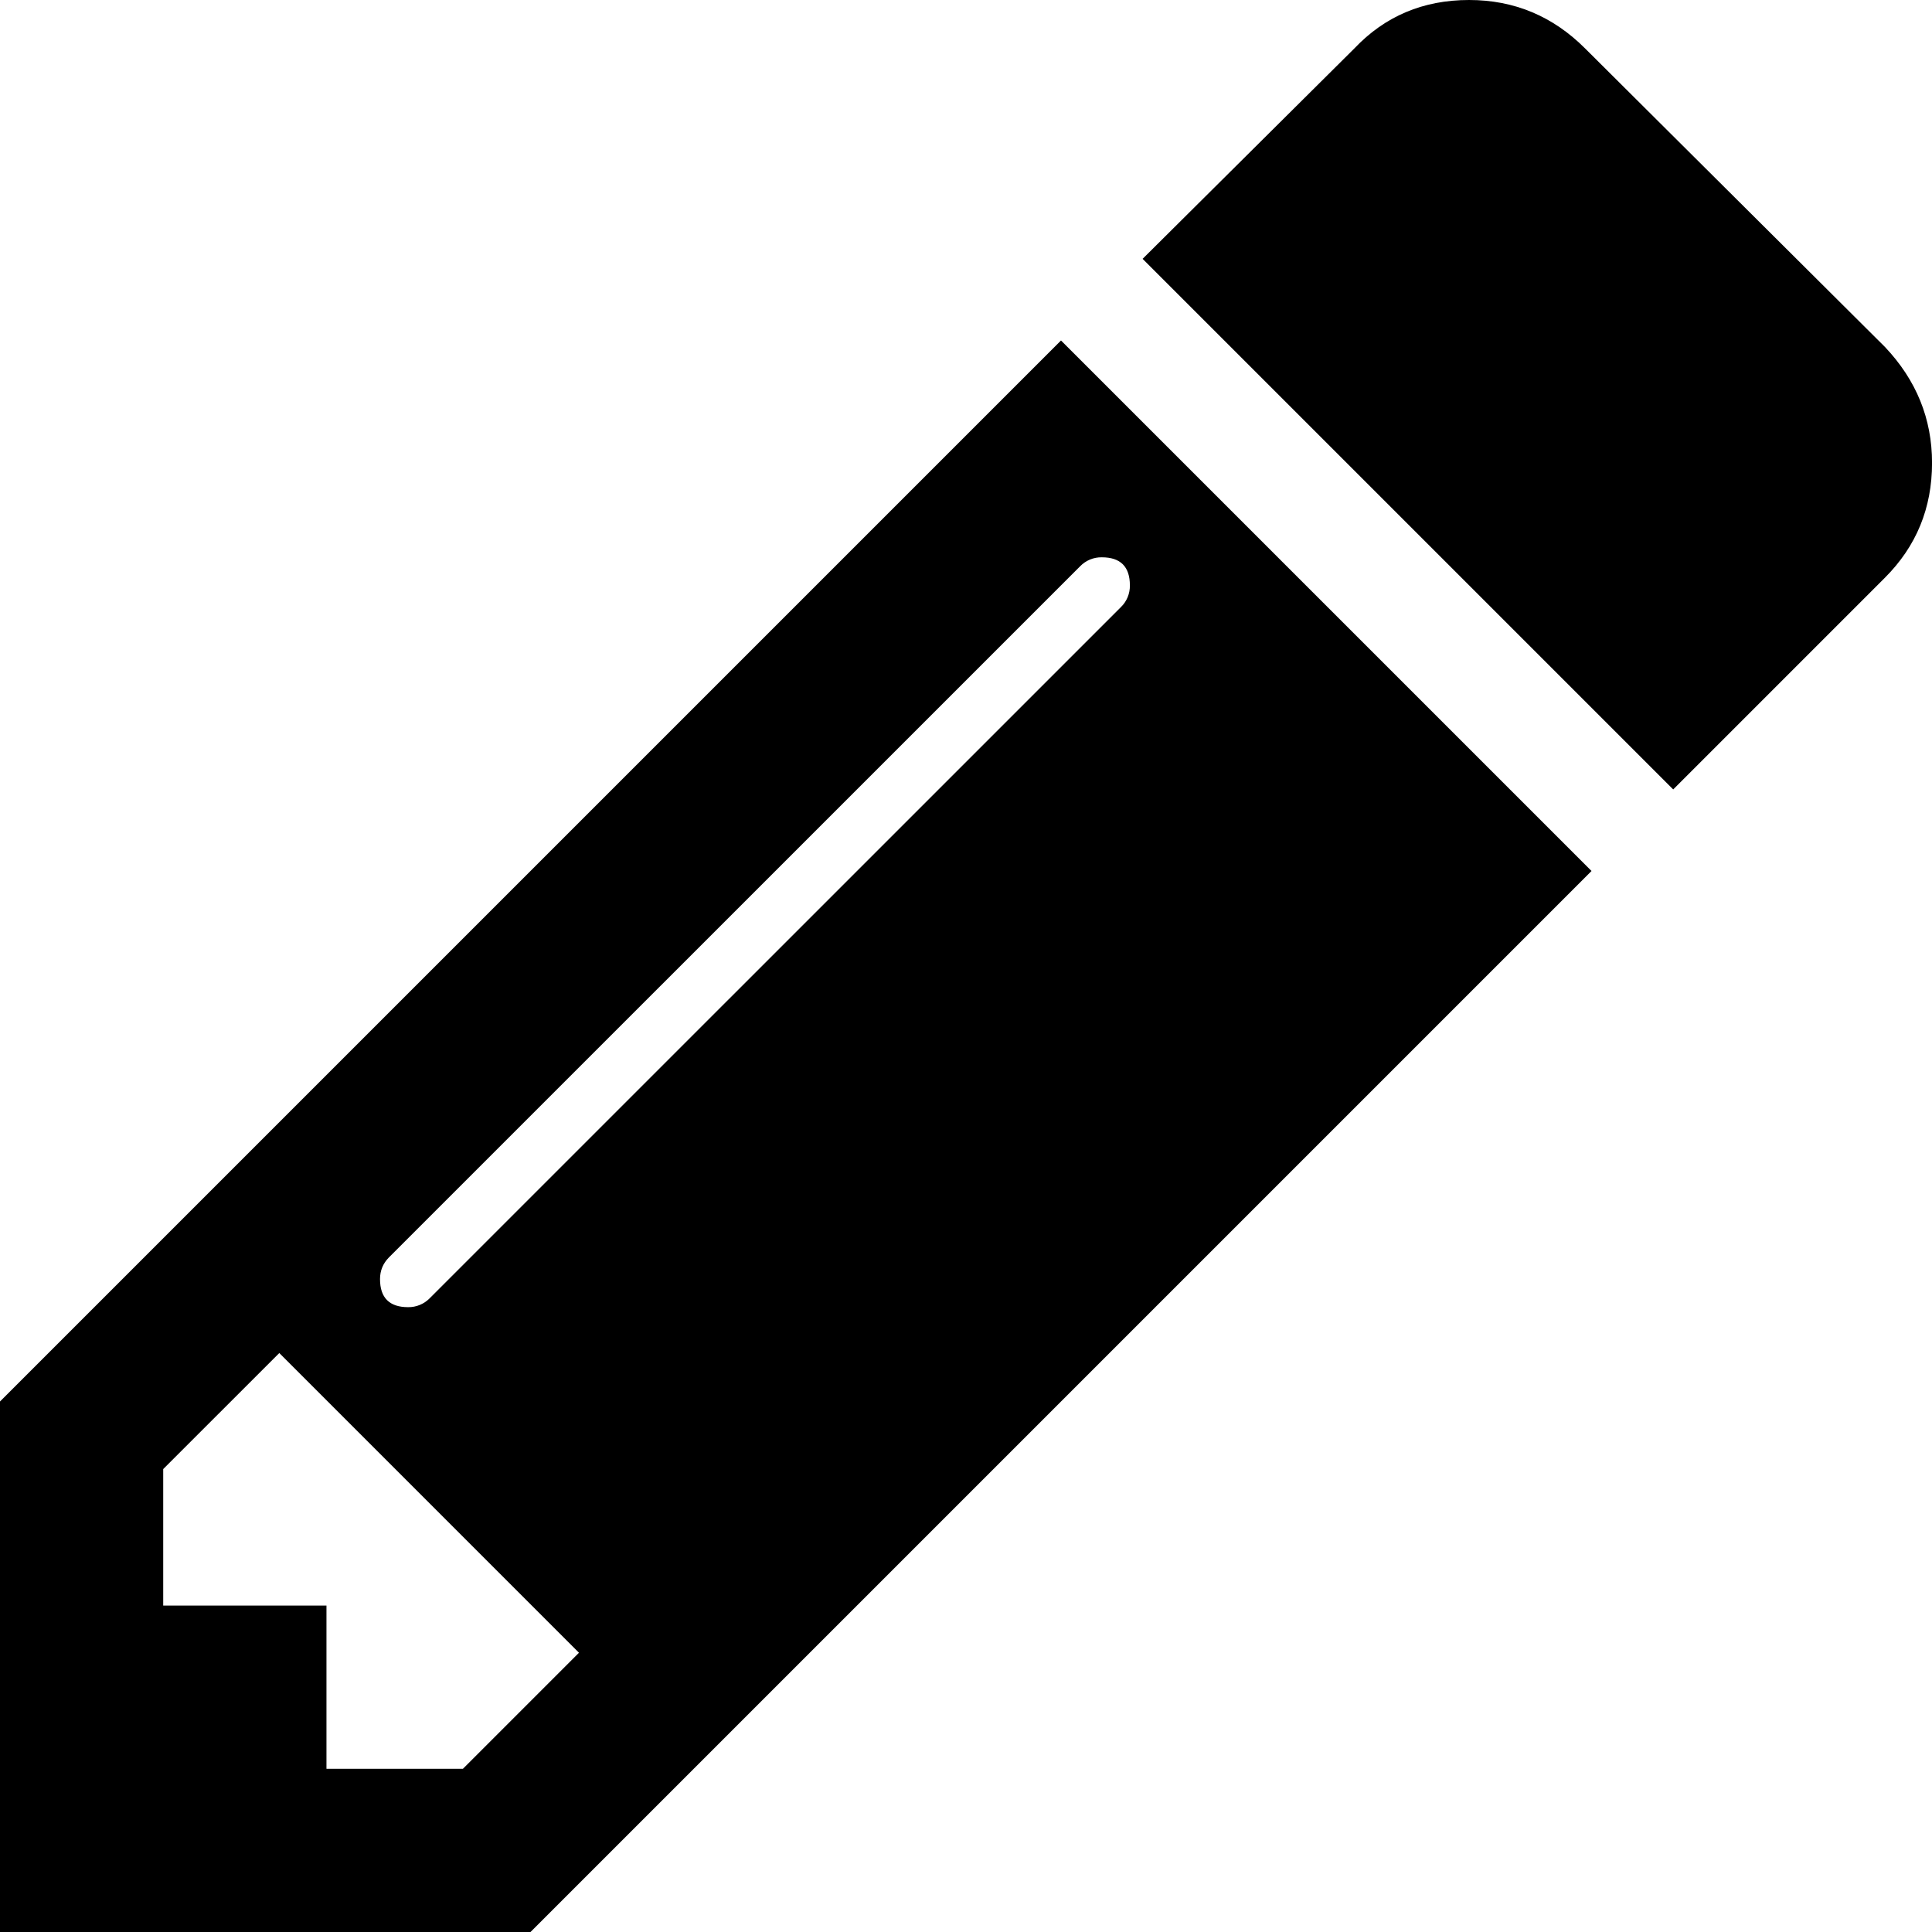
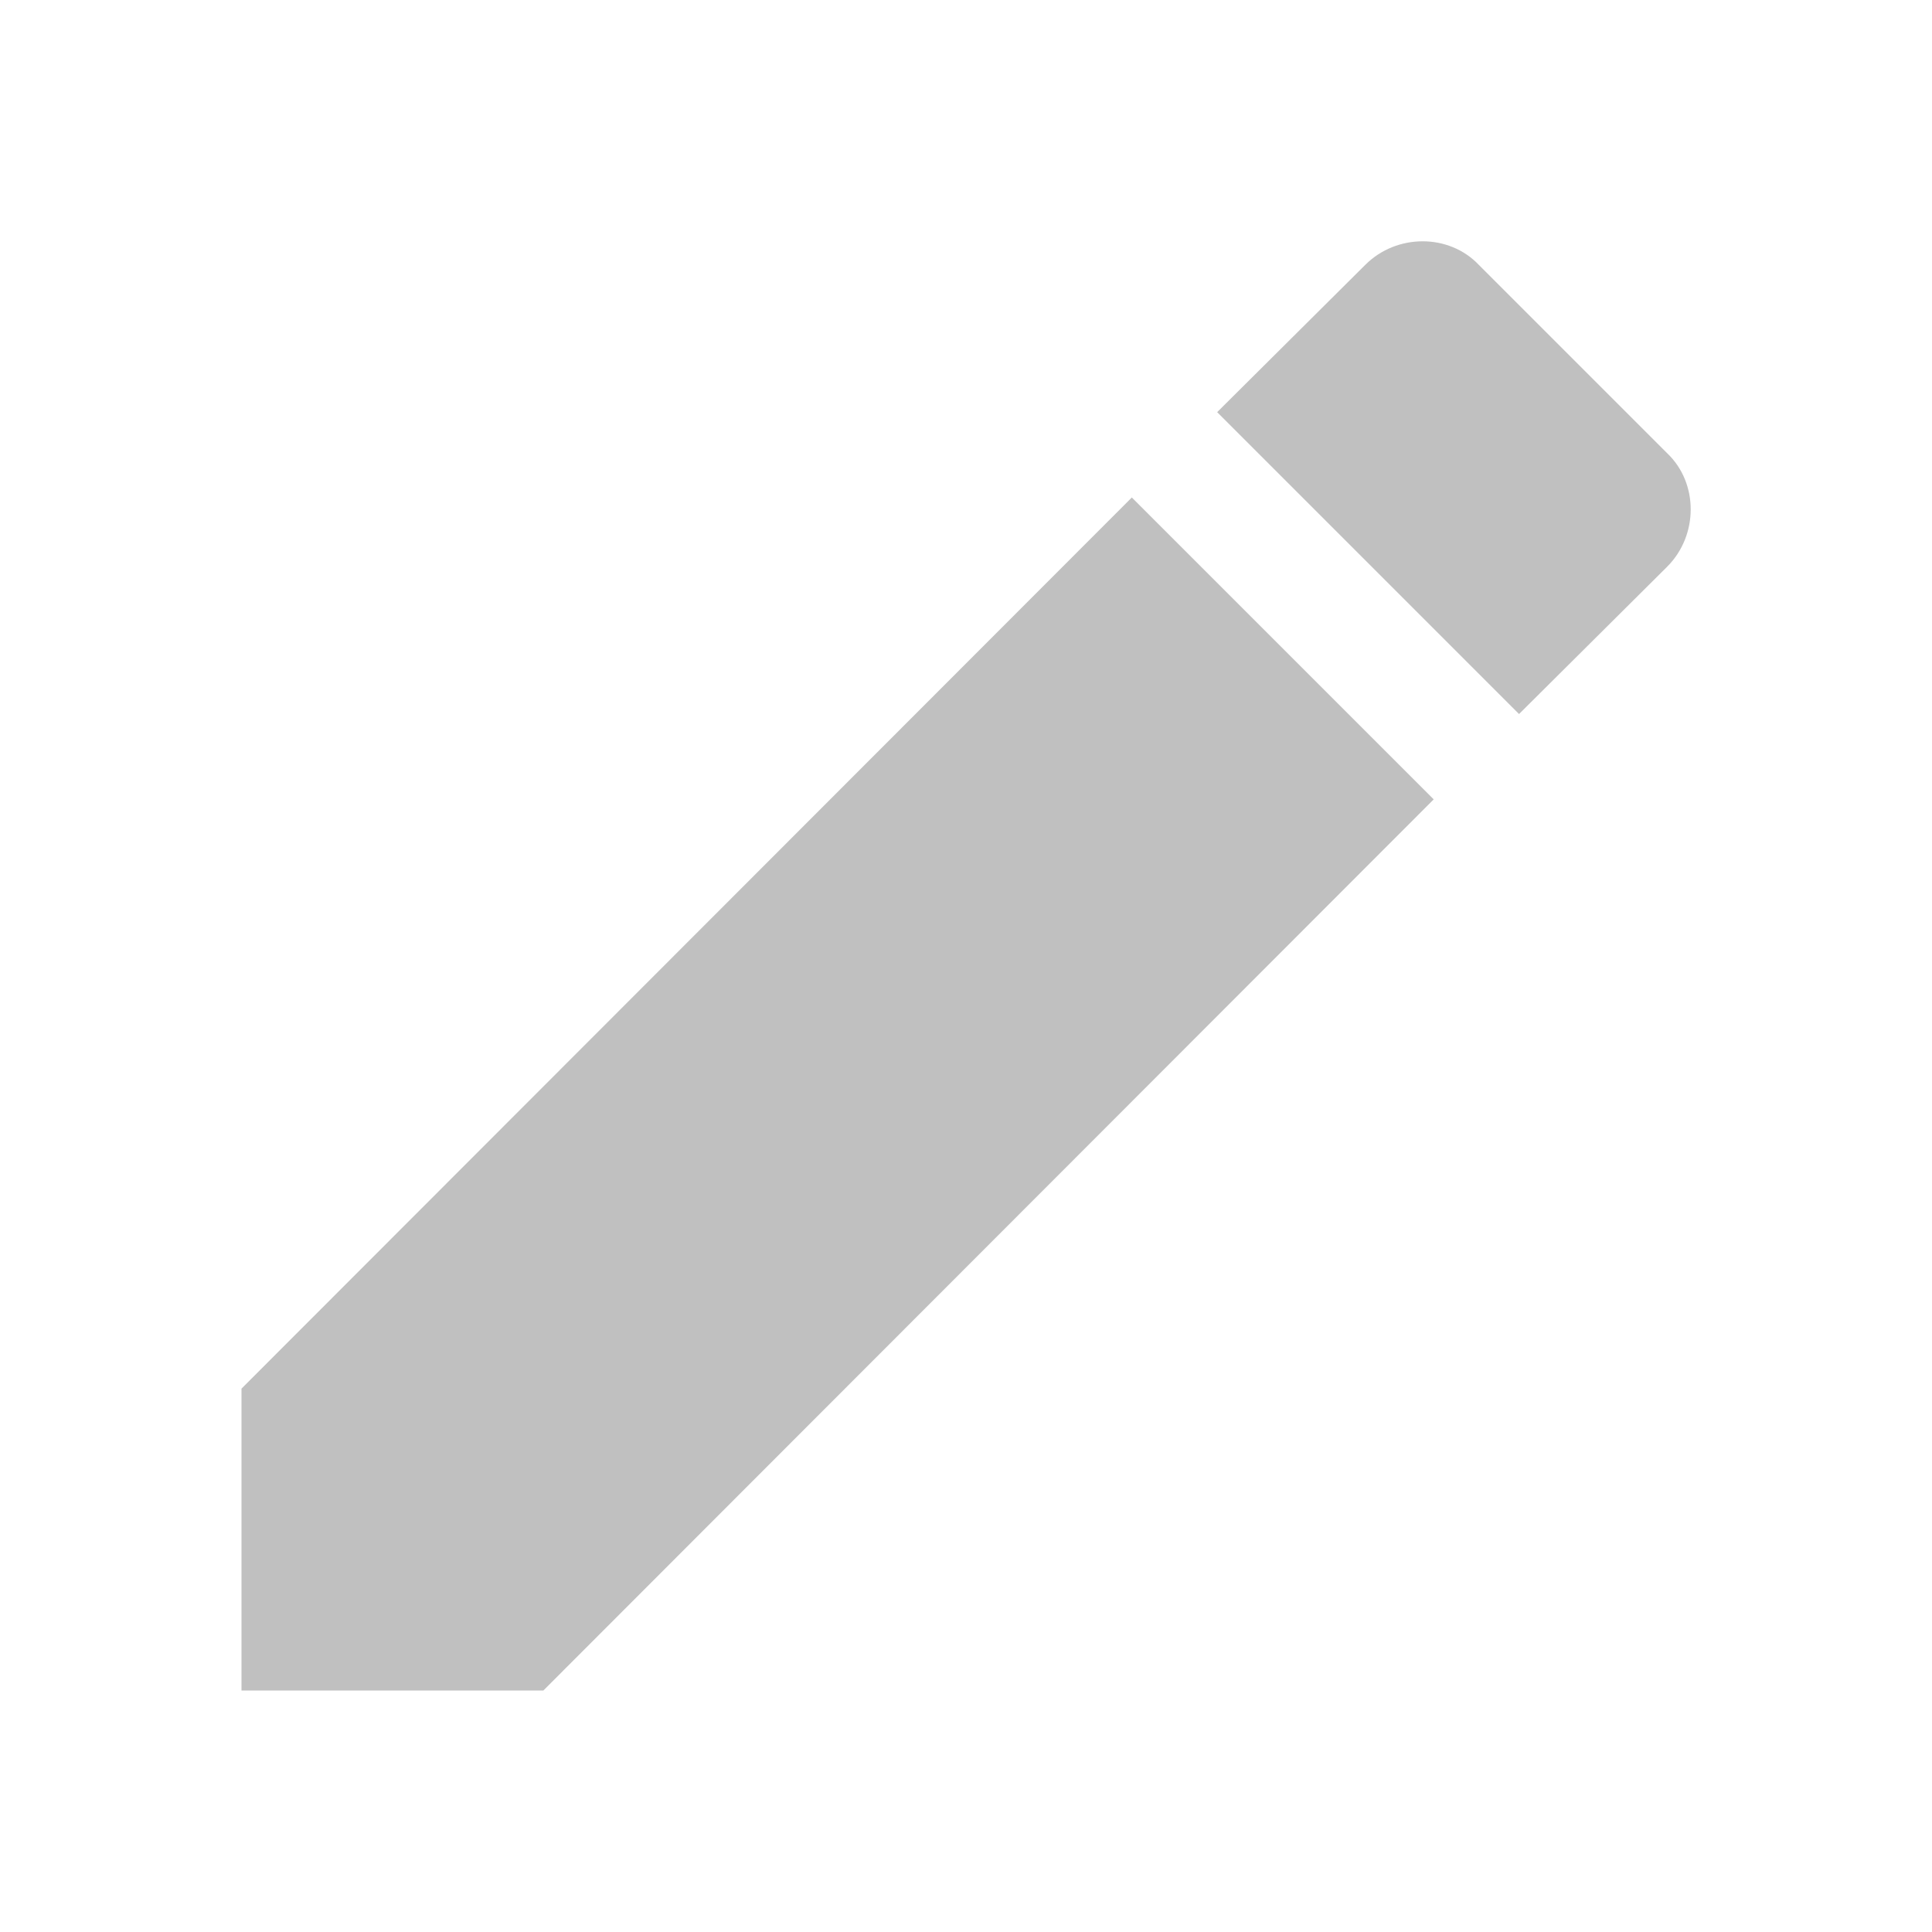
- <svg xmlns="http://www.w3.org/2000/svg" width="432.54" height="432.54">
-   <path d="M0 313.77v118.77h118.77L356.31 195 237.54 76.23 0 313.77zM103.64 396H73.09v-36.54H36.54V328.9l25.99-25.98 67.09 67.1L103.64 396zm143.04-271.23c4.18 0 6.28 2.1 6.28 6.28a6.6 6.6 0 0 1-2 4.86L96.21 290.65a6.63 6.63 0 0 1-4.85 2c-4.18 0-6.28-2.1-6.28-6.28 0-1.9.67-3.52 2-4.86l154.75-154.74a6.6 6.6 0 0 1 4.85-2zM421.98 77.65l-67.1-66.8C347.65 3.62 339 0 328.9 0c-10.28 0-18.84 3.62-25.69 10.85l-47.4 47.1L374.6 176.74l47.4-47.4c7.04-7.04 10.55-15.6 10.55-25.7 0-9.89-3.52-18.55-10.56-25.98z" />
+ <svg xmlns="http://www.w3.org/2000/svg" version="1.1" width="24" height="24" viewBox="0 0 24 24">
+   <path fill="#c0c0c0" d="M20.71,7.04C21.1,6.65 21.1,6 20.71,5.63L18.37,3.29C18,2.9 17.35,2.9 16.96,3.29L15.12,5.12L18.87,8.87M3,17.25V21H6.75L17.81,9.93L14.06,6.18L3,17.25Z" />
</svg>
